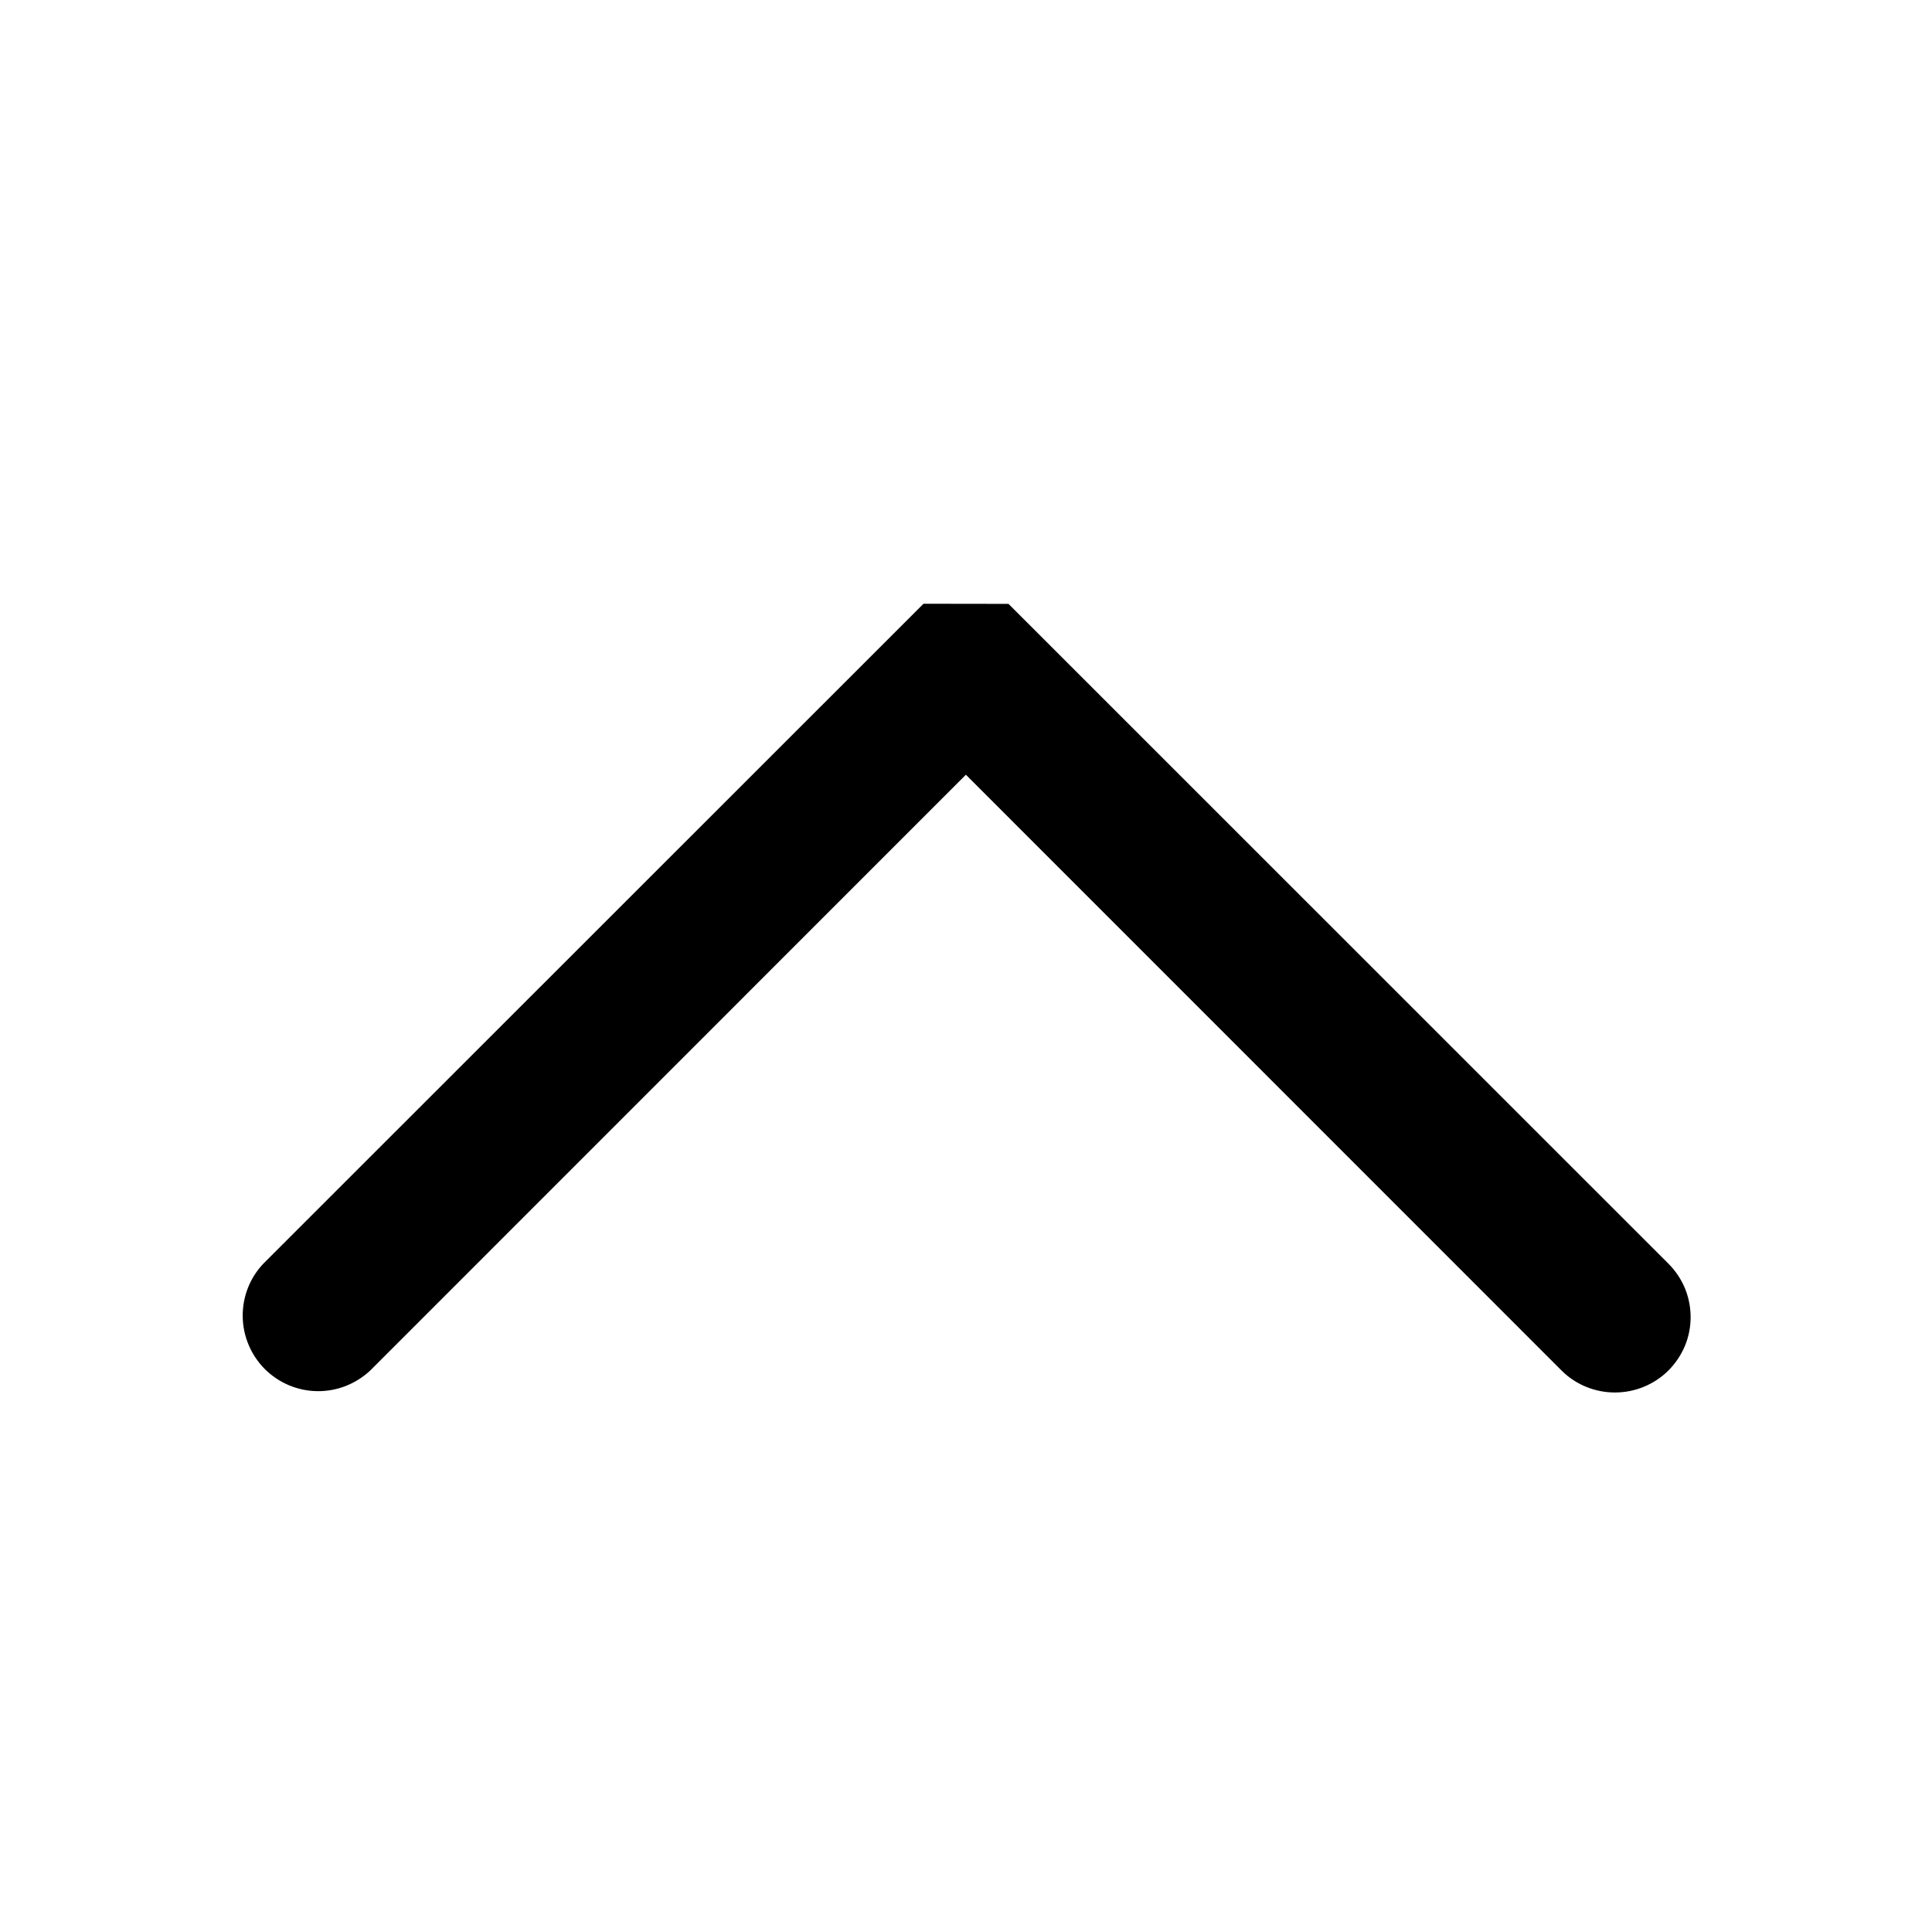
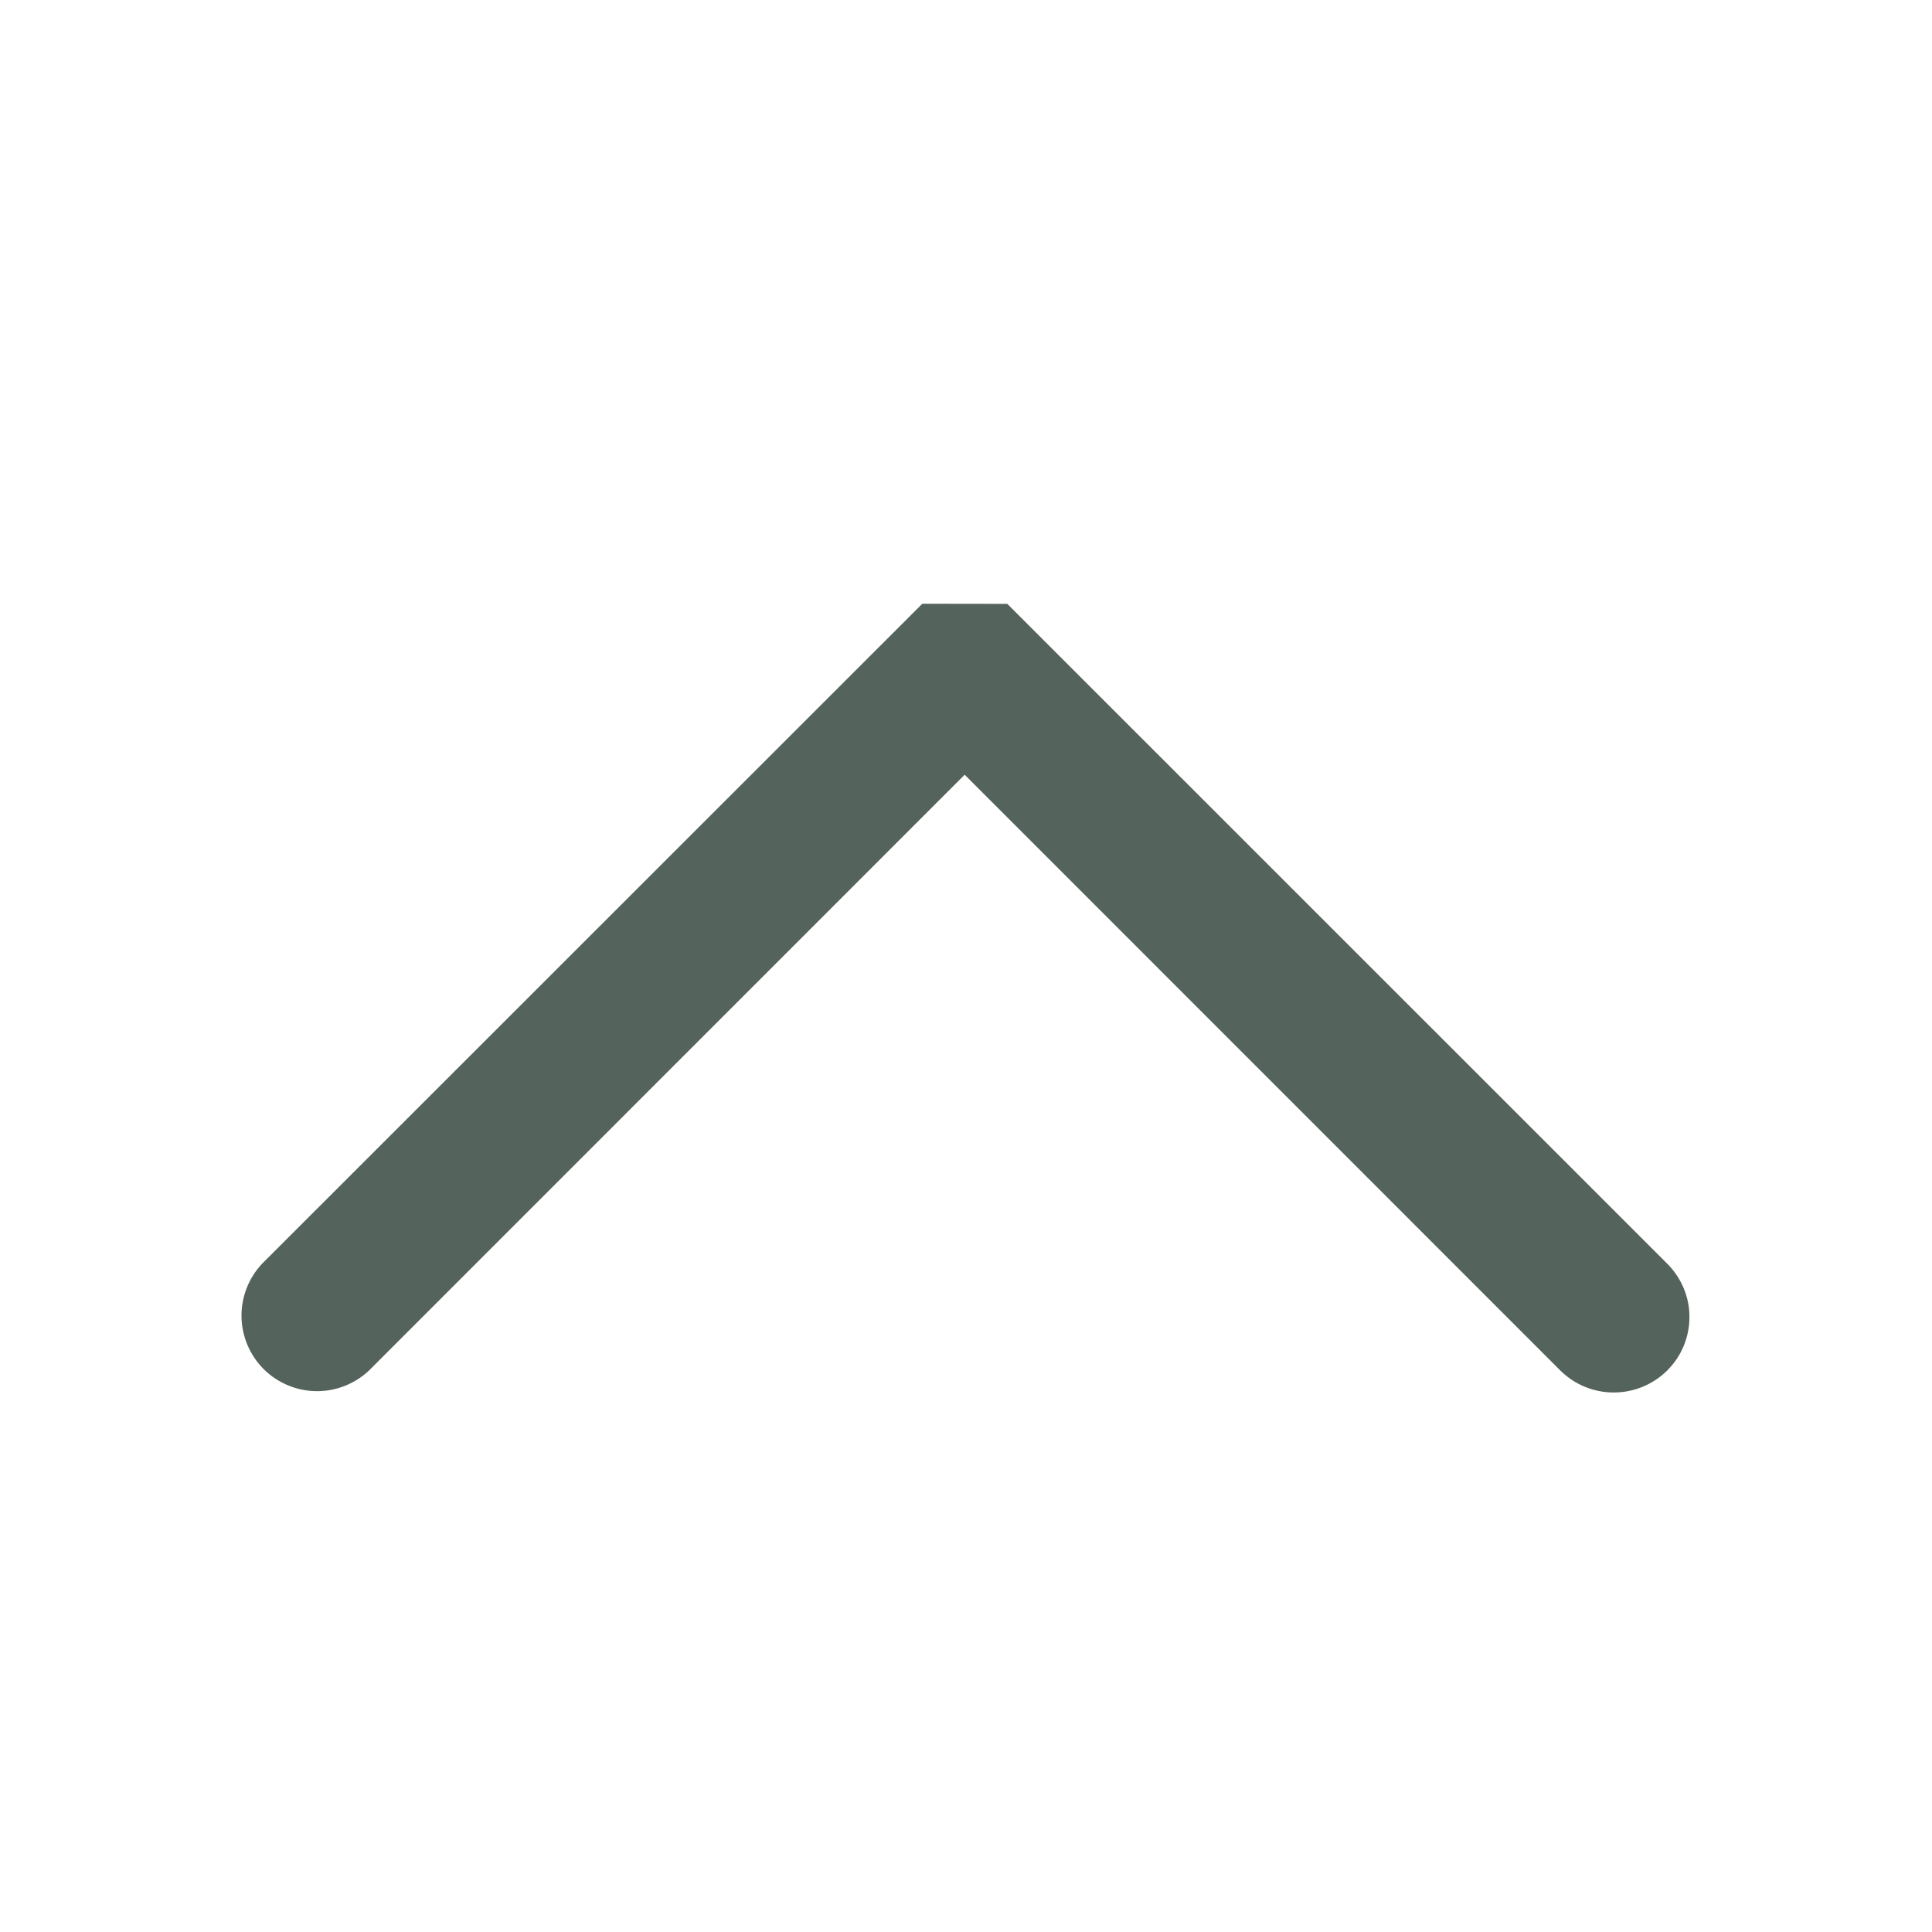
<svg xmlns="http://www.w3.org/2000/svg" width="16" height="16" viewBox="0 0 16 16" fill="none">
-   <path d="M8.352 5.001L13.818 10.466C13.876 10.524 13.922 10.593 13.954 10.669C13.985 10.745 14.001 10.826 14.001 10.908C14.001 10.99 13.985 11.072 13.953 11.148C13.921 11.223 13.875 11.292 13.817 11.35C13.699 11.467 13.54 11.532 13.374 11.532C13.209 11.532 13.049 11.467 12.932 11.35L7.999 6.416L3.067 11.349C2.948 11.461 2.791 11.523 2.628 11.521C2.464 11.519 2.309 11.453 2.193 11.338C2.078 11.222 2.012 11.066 2.01 10.903C2.008 10.74 2.069 10.582 2.182 10.464L7.648 5L8.352 5.001Z" fill="black" />
+   <path d="M8.342 5.001L13.808 10.466C13.866 10.524 13.912 10.593 13.944 10.669C13.975 10.745 13.992 10.826 13.991 10.908C13.991 10.99 13.975 11.072 13.943 11.148C13.912 11.223 13.865 11.292 13.807 11.35C13.689 11.467 13.53 11.532 13.364 11.532C13.199 11.532 13.04 11.467 12.922 11.35L7.989 6.416L3.057 11.349C2.939 11.461 2.781 11.523 2.618 11.521C2.455 11.519 2.299 11.453 2.183 11.338C2.068 11.222 2.002 11.066 2 10.903C1.998 10.74 2.06 10.582 2.172 10.464L7.638 5L8.342 5.001Z" fill="#54635B" />
</svg>
